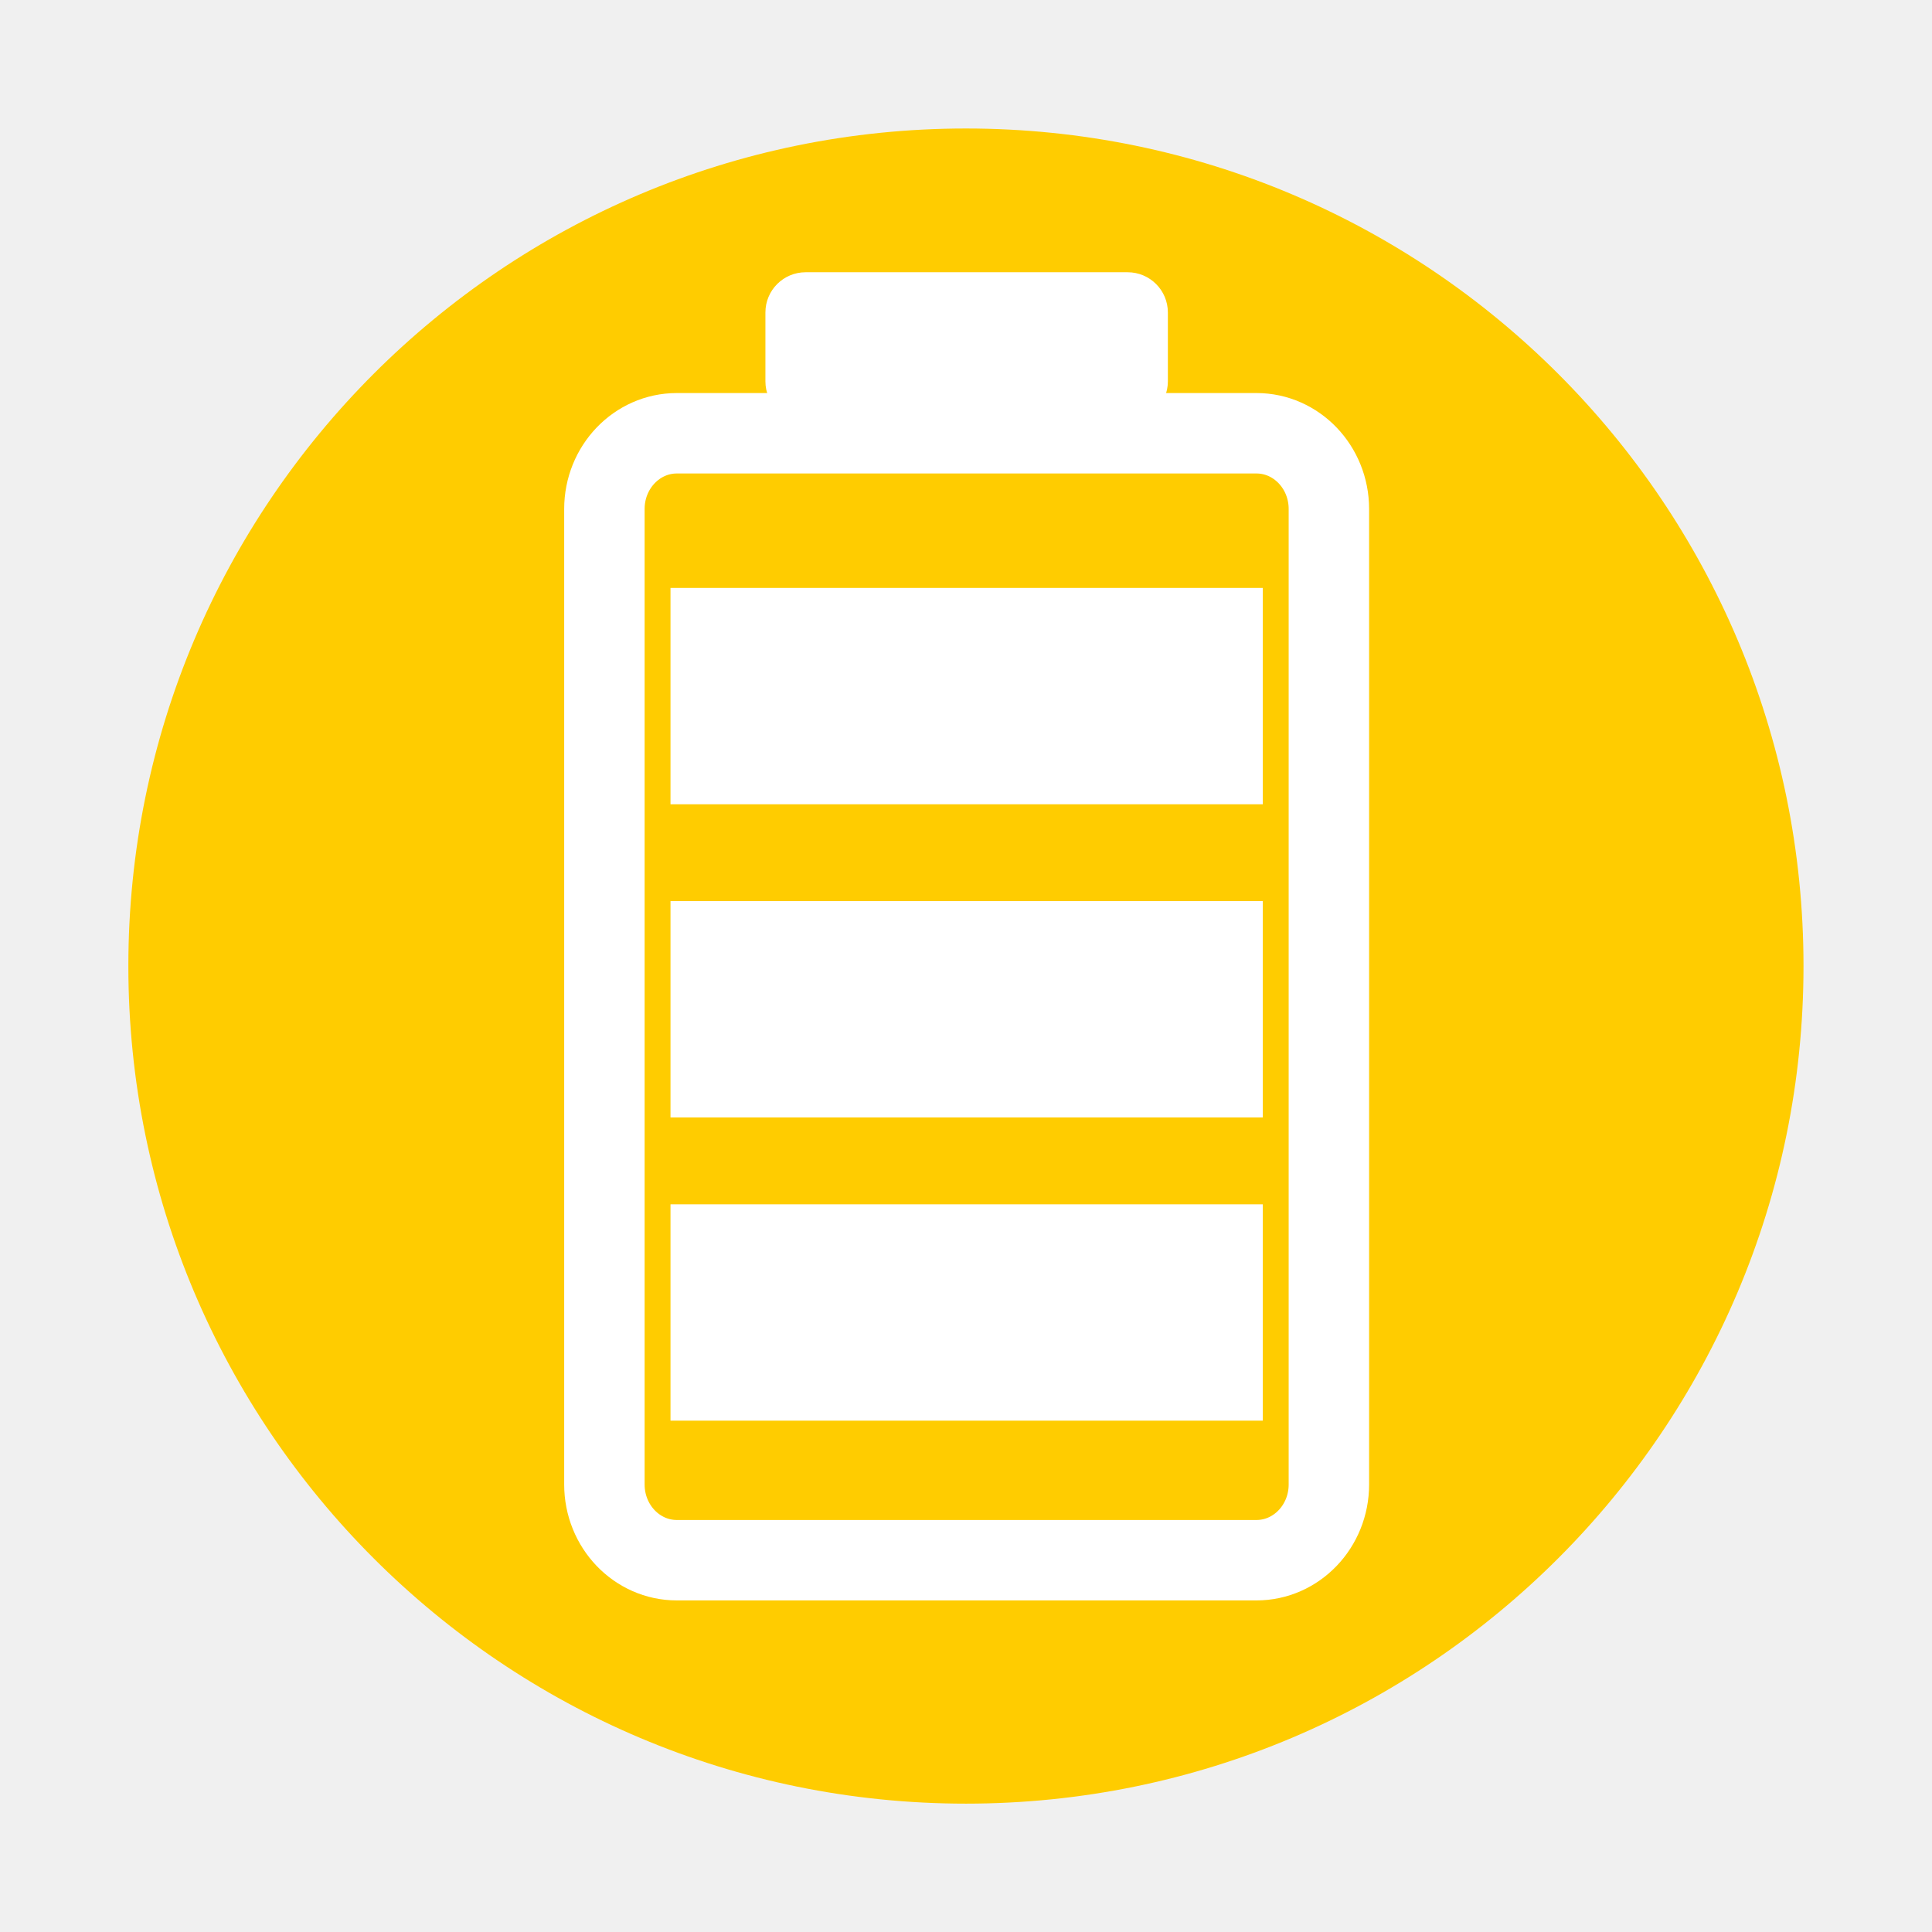
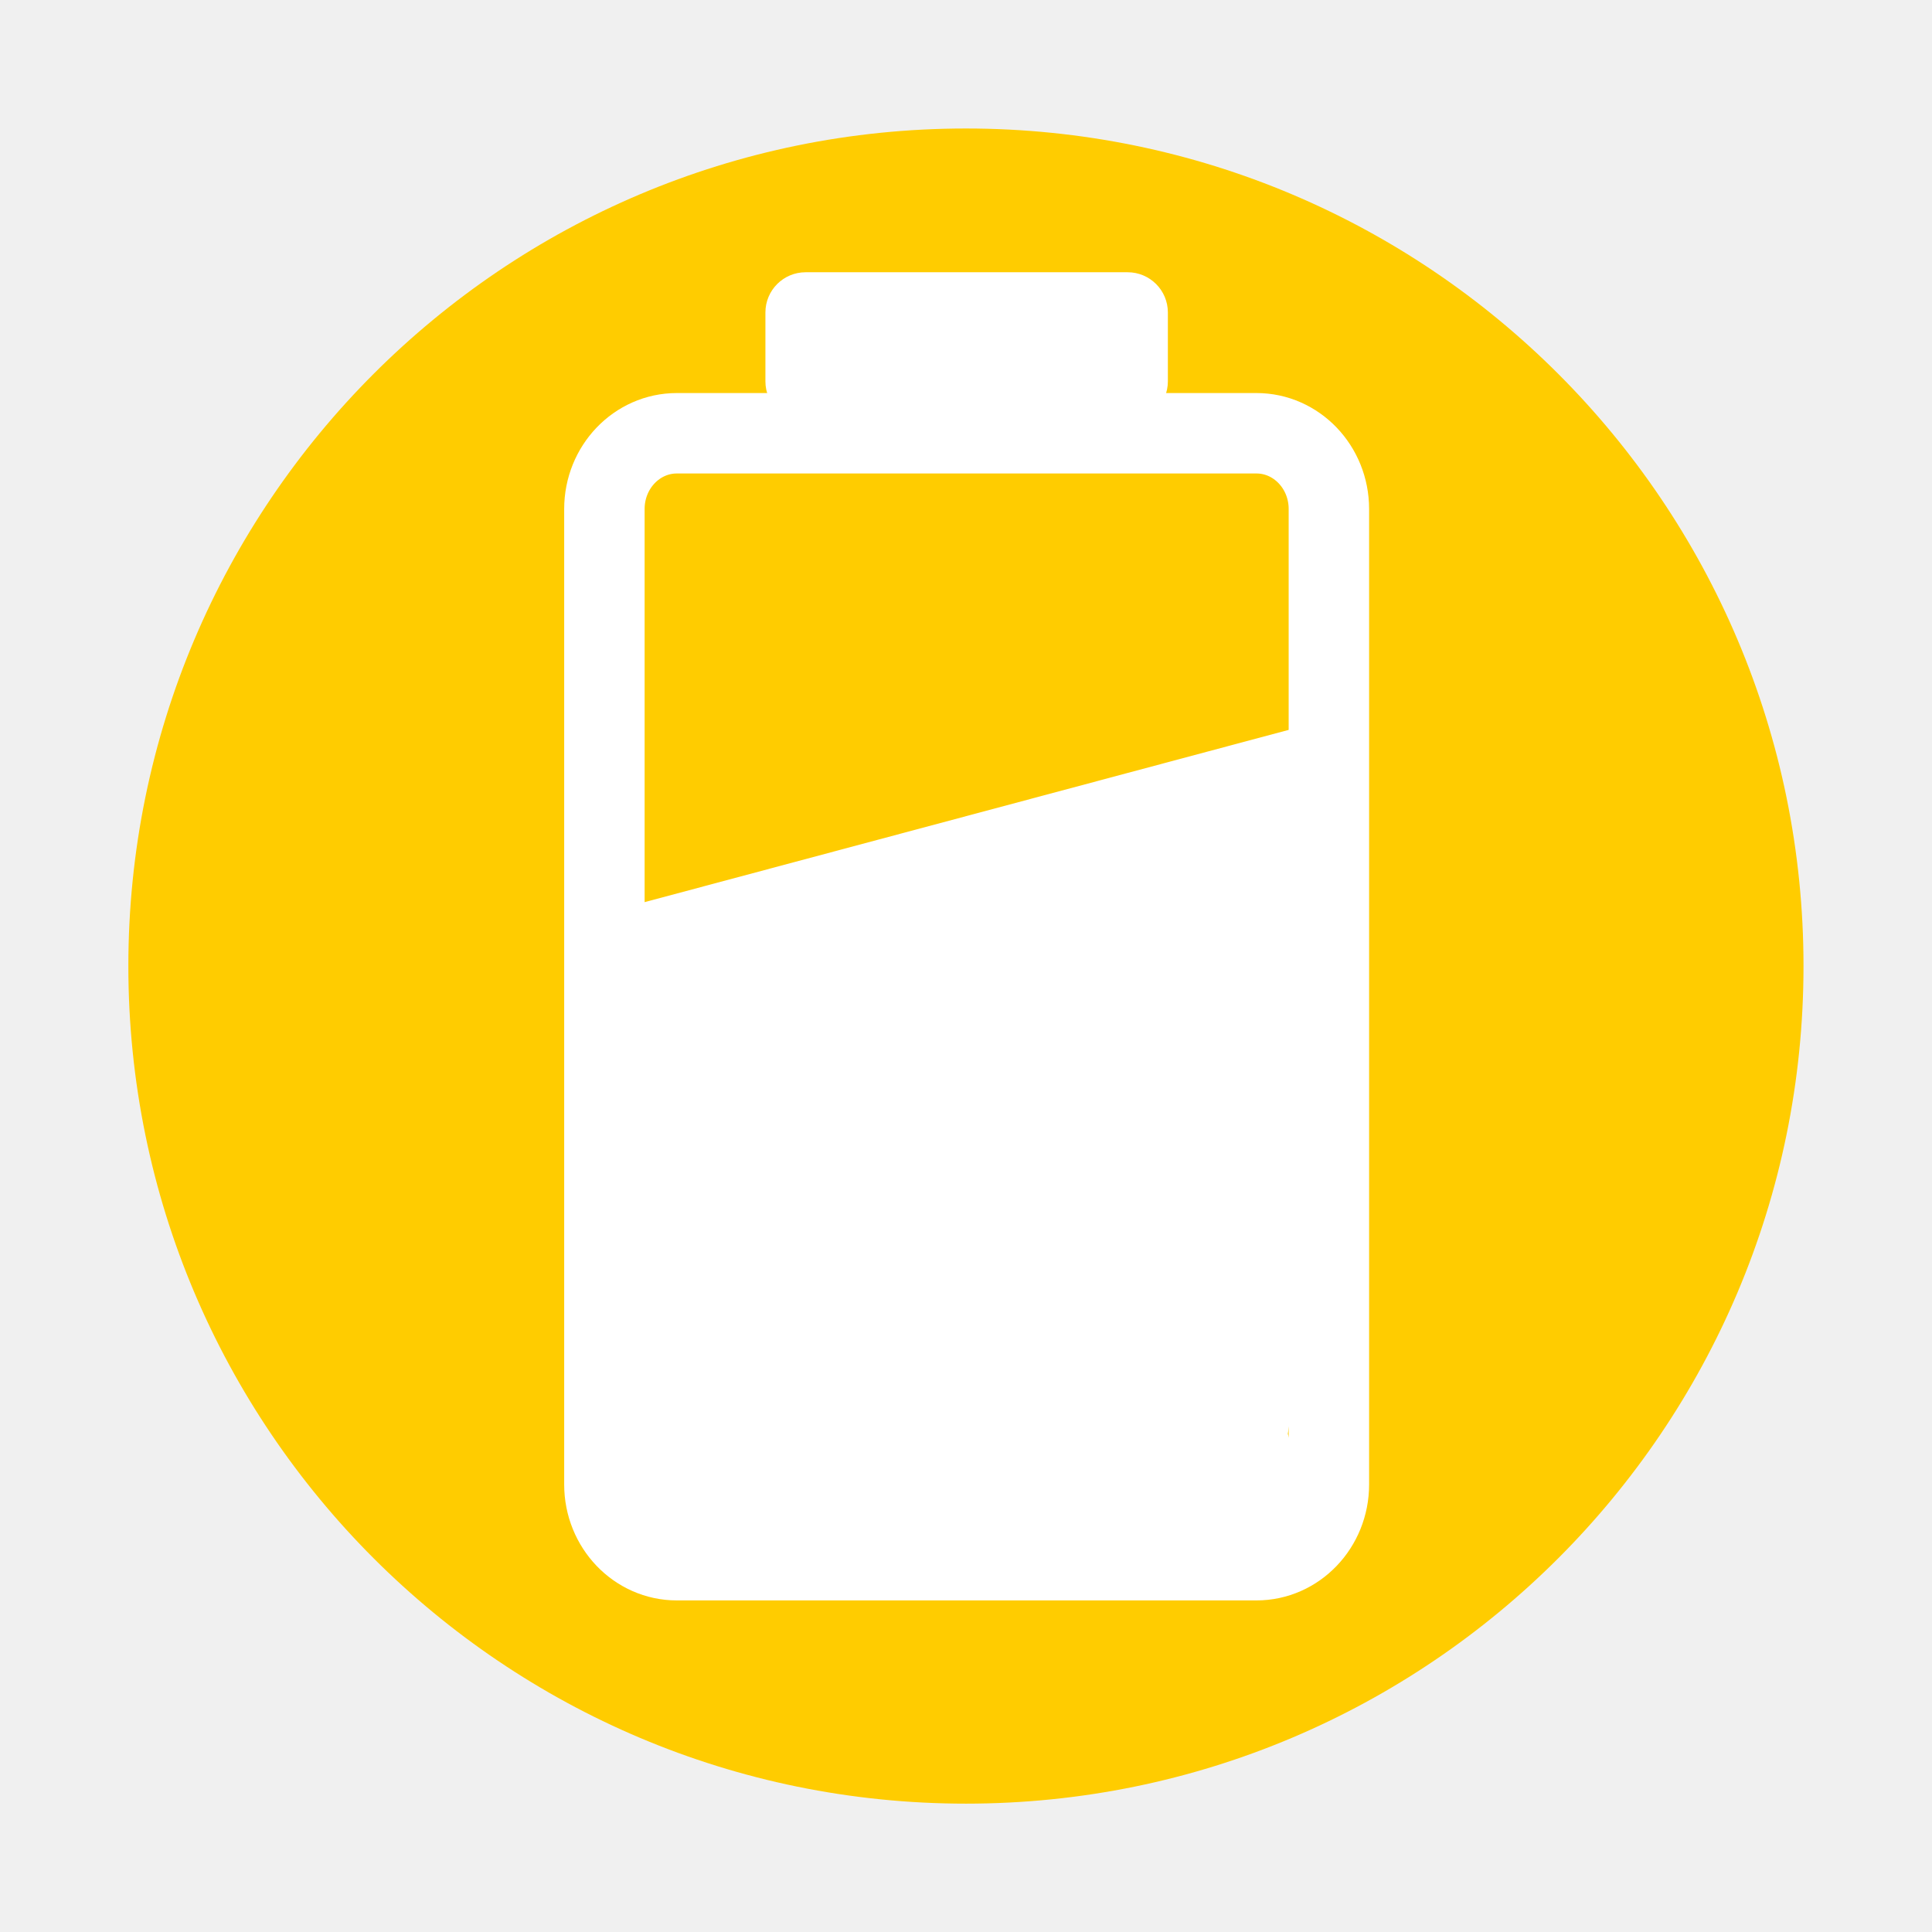
<svg xmlns="http://www.w3.org/2000/svg" width="48" viewBox="0 0 13.547 13.547" height="48" id="svg2" version="1.1">
  <defs id="defs4">
    <clipPath clipPathUnits="userSpaceOnUse" id="clipPath6">
      <rect width="20" x="1" y="1" rx="2" height="20" style="fill:#fff;fill-rule:evenodd" id="rect8" />
    </clipPath>
    <clipPath clipPathUnits="userSpaceOnUse" id="clipPath10">
      <rect width="84" x="6" y="6" rx="6" height="84" style="fill:#fff" id="rect12" />
    </clipPath>
    <clipPath clipPathUnits="userSpaceOnUse" id="clipPath14">
      <path d="M 54.1,12.5 12.9,54.7 C -2.7,70.3 23,69 32.3,74.9 36.6,77.7 18.5,81.3 22.2,85 c 3.6,3.7 21.7,7.1 25.3,10.7 3.6,3.7 -7.3,7.6 -3.7,11.3 3.5,3.7 11.9,0.2 13.4,8.6 1.1,6.2 15.4,3.1 21.8,-2.2 4,-3.4 -6.9,-3.4 -3.3,-7.1 9,-9.1 17,-4.1 20.3,-12.5 1.8,-4.5 -13.6,-7.7 -9.5,-10.6 9.8,-6.9 45.8,-10.4 29.2,-27 L 73,12.5 c -5.3,-5 -14,-5 -18.9,0 z m -9.9,64.7 c 0.9,0 30.8,4 19.3,7.1 -4.4,1.2 -24.6,-7.1 -19.3,-7.1 z m 57.2,16.6 c 0,2.1 16.3,3.3 15.4,-0.5 -1.3,-6.4 -13.6,-5.9 -15.4,0.5 z m -69.5,11.1 c 3.7,3.2 9.3,-0.7 11.1,-5.2 -3.6,-4.7 -16.9,0.3 -11.1,5.2 z m 67.5,-6.7 c -4.6,4.2 0.8,8.6 5.3,5.7 1.2,-0.8 -0.1,-4.7 -5.3,-5.7 z" id="path16" />
    </clipPath>
    <clipPath clipPathUnits="userSpaceOnUse" id="clipPath18">
      <rect width="96" x="-100" y="-0" height="96" style="fill:#fff" id="rect20" />
    </clipPath>
    <clipPath clipPathUnits="userSpaceOnUse" id="clipPath22">
      <path d="M 95.311,352.545 L 476.403,352.545 L 476.403,71.423 L 95.311,71.423 L 95.311,352.545 z" id="path24" />
    </clipPath>
    <clipPath clipPathUnits="userSpaceOnUse" id="clipPath26">
      <path d="M 93.311,354.545 L 478.511,354.545 L 478.511,69.185 L 93.311,69.185 L 93.311,354.545 z" id="path28" />
    </clipPath>
    <clipPath clipPathUnits="userSpaceOnUse" id="clipPath30">
      <path d="M 93.311,69.185 L 478.511,69.185 L 478.511,354.545 L 93.311,354.545 L 93.311,69.185 z" id="path32" />
    </clipPath>
    <clipPath clipPathUnits="userSpaceOnUse" id="clipPath34">
      <path d="M 92.311,355.545 L 479.511,355.545 L 479.511,68.185 L 92.311,68.185 L 92.311,355.545 z" id="path36" />
    </clipPath>
  </defs>
  <g style="fill-rule:evenodd" id="g38">
    <rect width="11.746" x=".9" y=".901" rx="5.873" height="11.746" style="fill:#ffcc00;stroke-width:0.028;stroke-miterlimit:4;stroke-dasharray:none;stroke:none;stroke-opacity:1;fill-opacity:1" id="rect42" />
    <rect style="fill:none;stroke:#ffffff;stroke-width:0.564;stroke-miterlimit:4;stroke-opacity:1;stroke-dasharray:none" id="rect3762" width="5.08" height="7.902" x="4.238" y="3.038" rx="0.508" ry="0.531" />
    <rect style="fill:#ffffff;fill-opacity:1;stroke:none" id="rect3764" width="2.822" height="1.047" x="5.367" y="1.909" rx="0.282" ry="0.282" />
-     <rect style="fill:#ffffff;fill-opacity:1;stroke:#ffffff;stroke-width:0.025;stroke-miterlimit:4;stroke-opacity:1;stroke-dasharray:none" id="rect3799" width="4.128" height="1.492" x="4.714" y="4.135" />
-     <rect style="fill:#ffffff;fill-opacity:1;fill-rule:evenodd;stroke:#ffffff;stroke-width:0.025;stroke-miterlimit:4;stroke-opacity:1;stroke-dasharray:none" id="rect3799-3" width="4.128" height="1.492" x="4.714" y="6.331" />
-     <rect style="fill:#ffffff;fill-opacity:1;fill-rule:evenodd;stroke:#ffffff;stroke-width:0.025;stroke-miterlimit:4;stroke-opacity:1;stroke-dasharray:none" id="rect3799-0" width="4.128" height="1.492" x="4.714" y="8.457" />
+     <path style="fill:#ffffff;stroke:none" d="m 15.858,22.456 -0.125,14.937 0.998,0.541 14.558,-0.011 c 1.473,0.256 1.109,-1.006 0.707,-2.298 0.98,-5.754 0.046,-11.668 0.063,-17.502 z" id="path3023" transform="scale(0.2822222,0.2822222)" />
  </g>
</svg>
